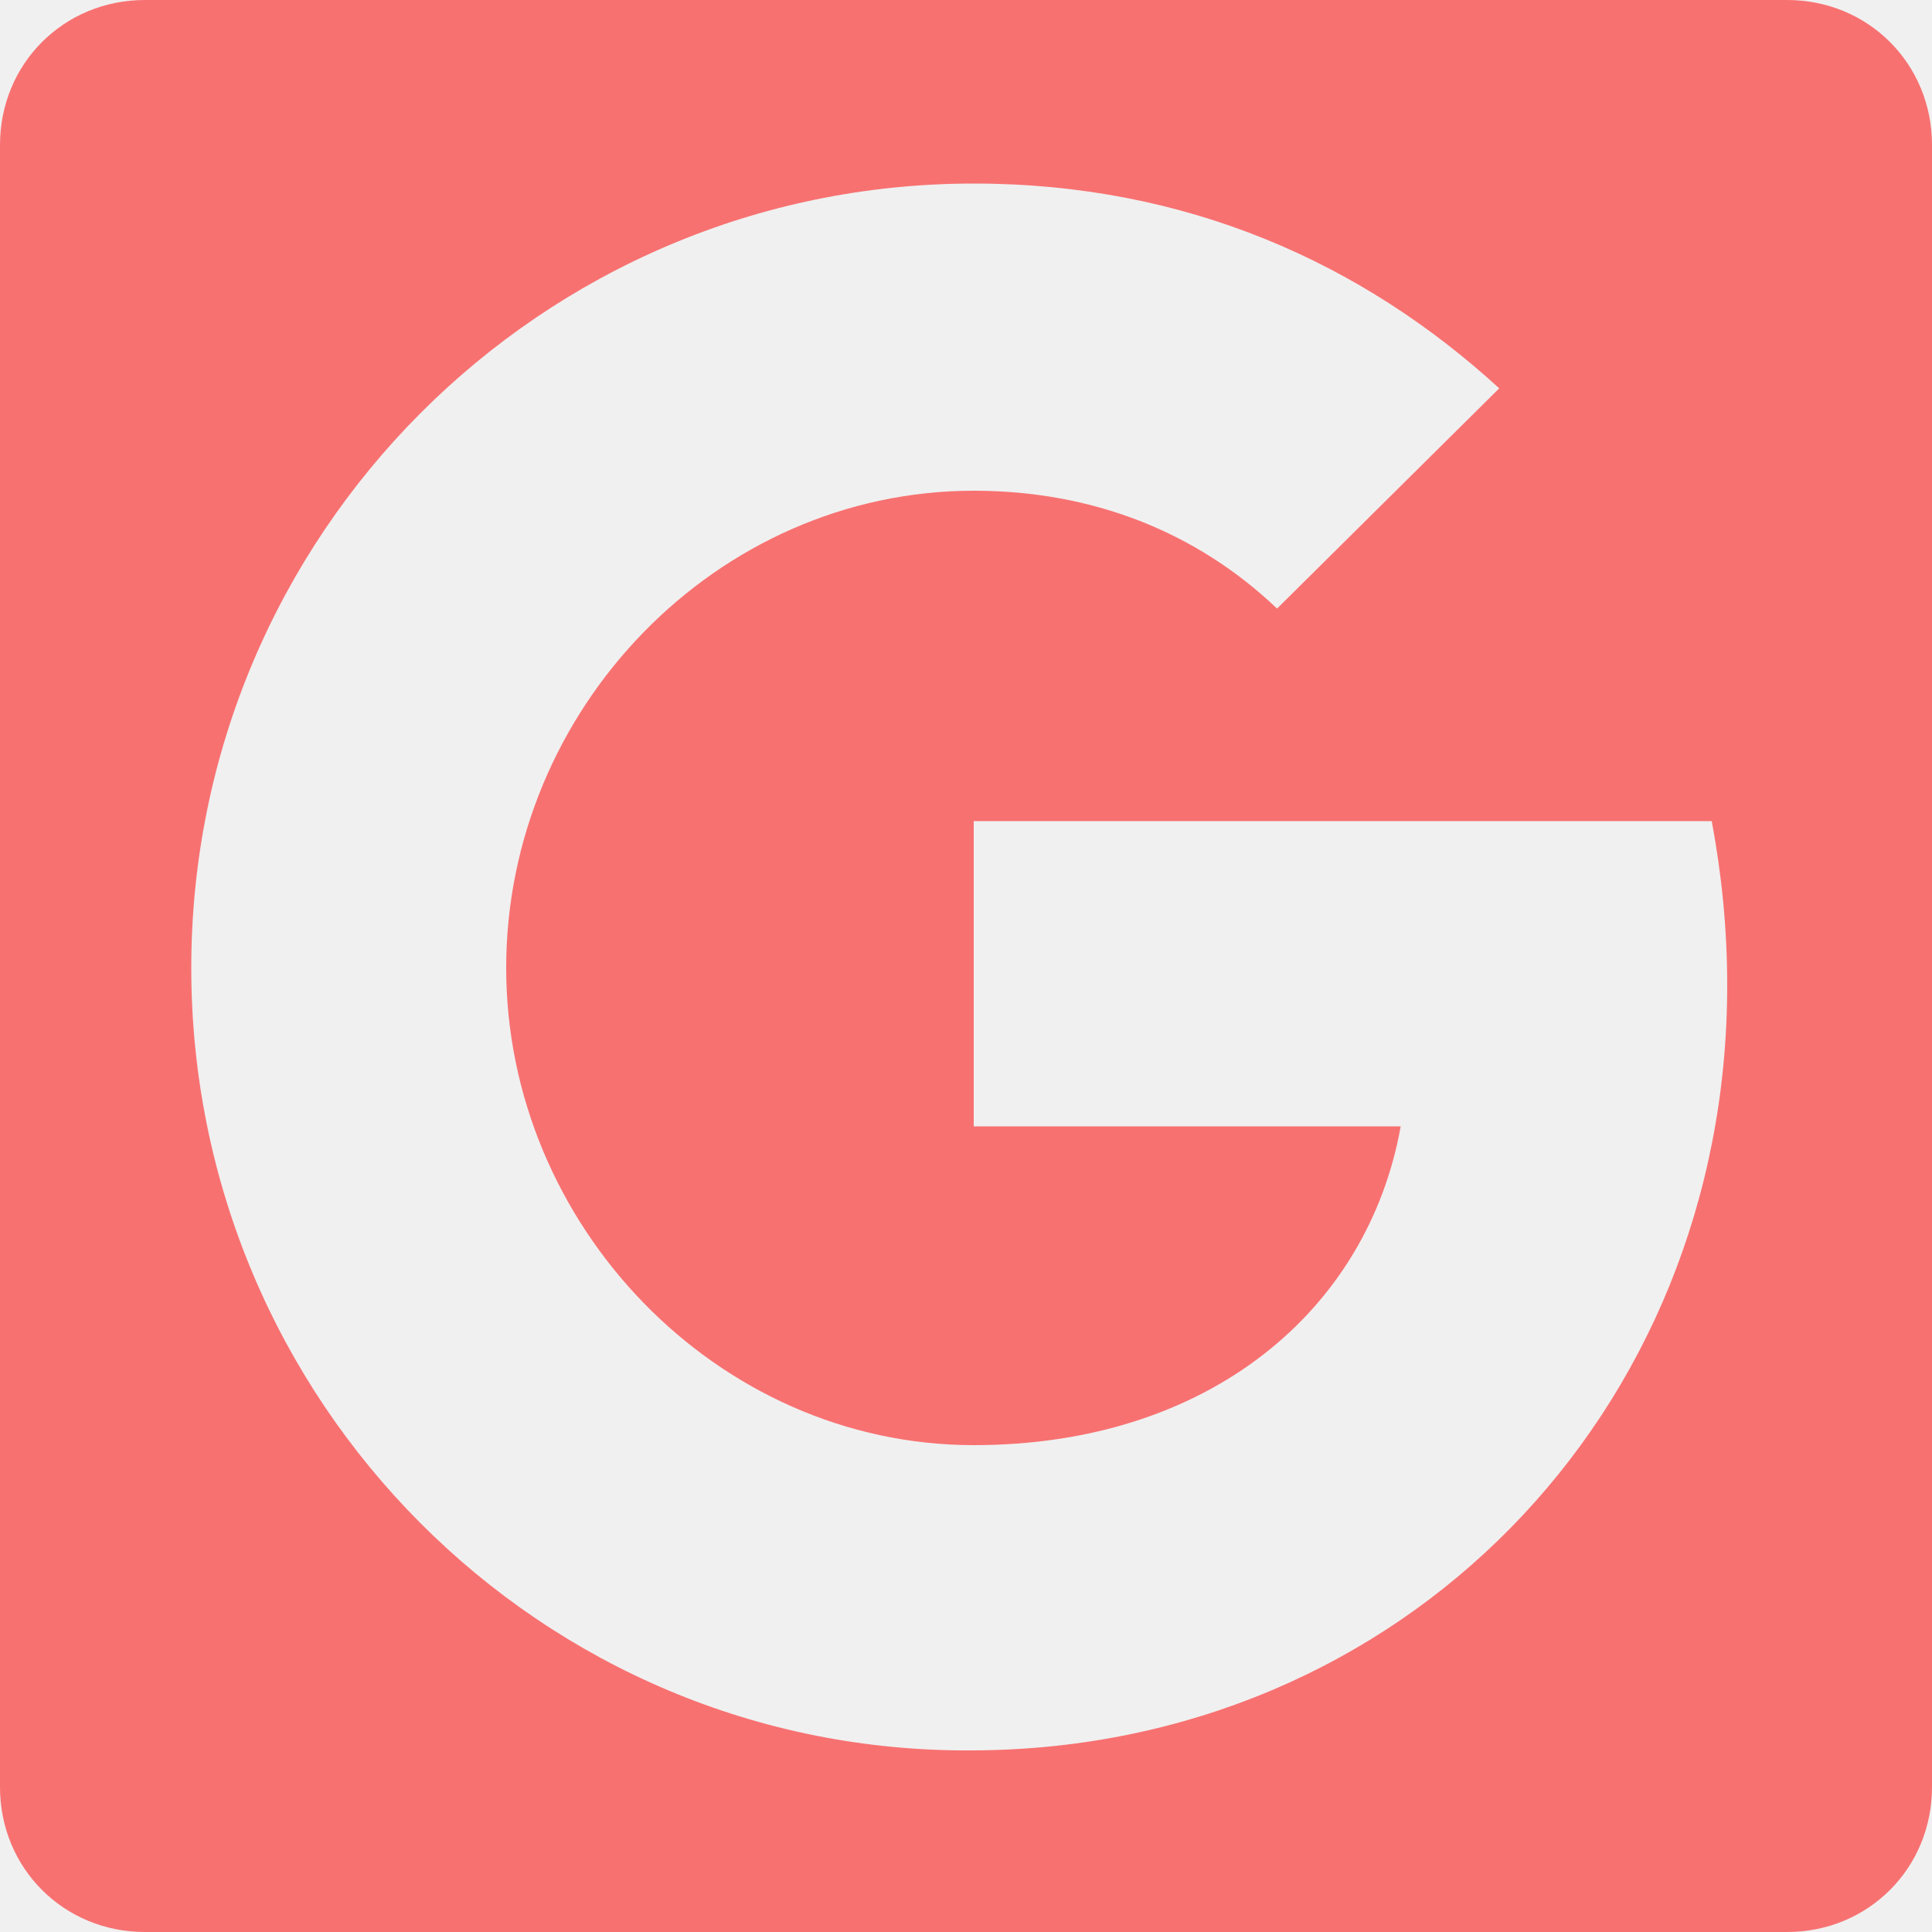
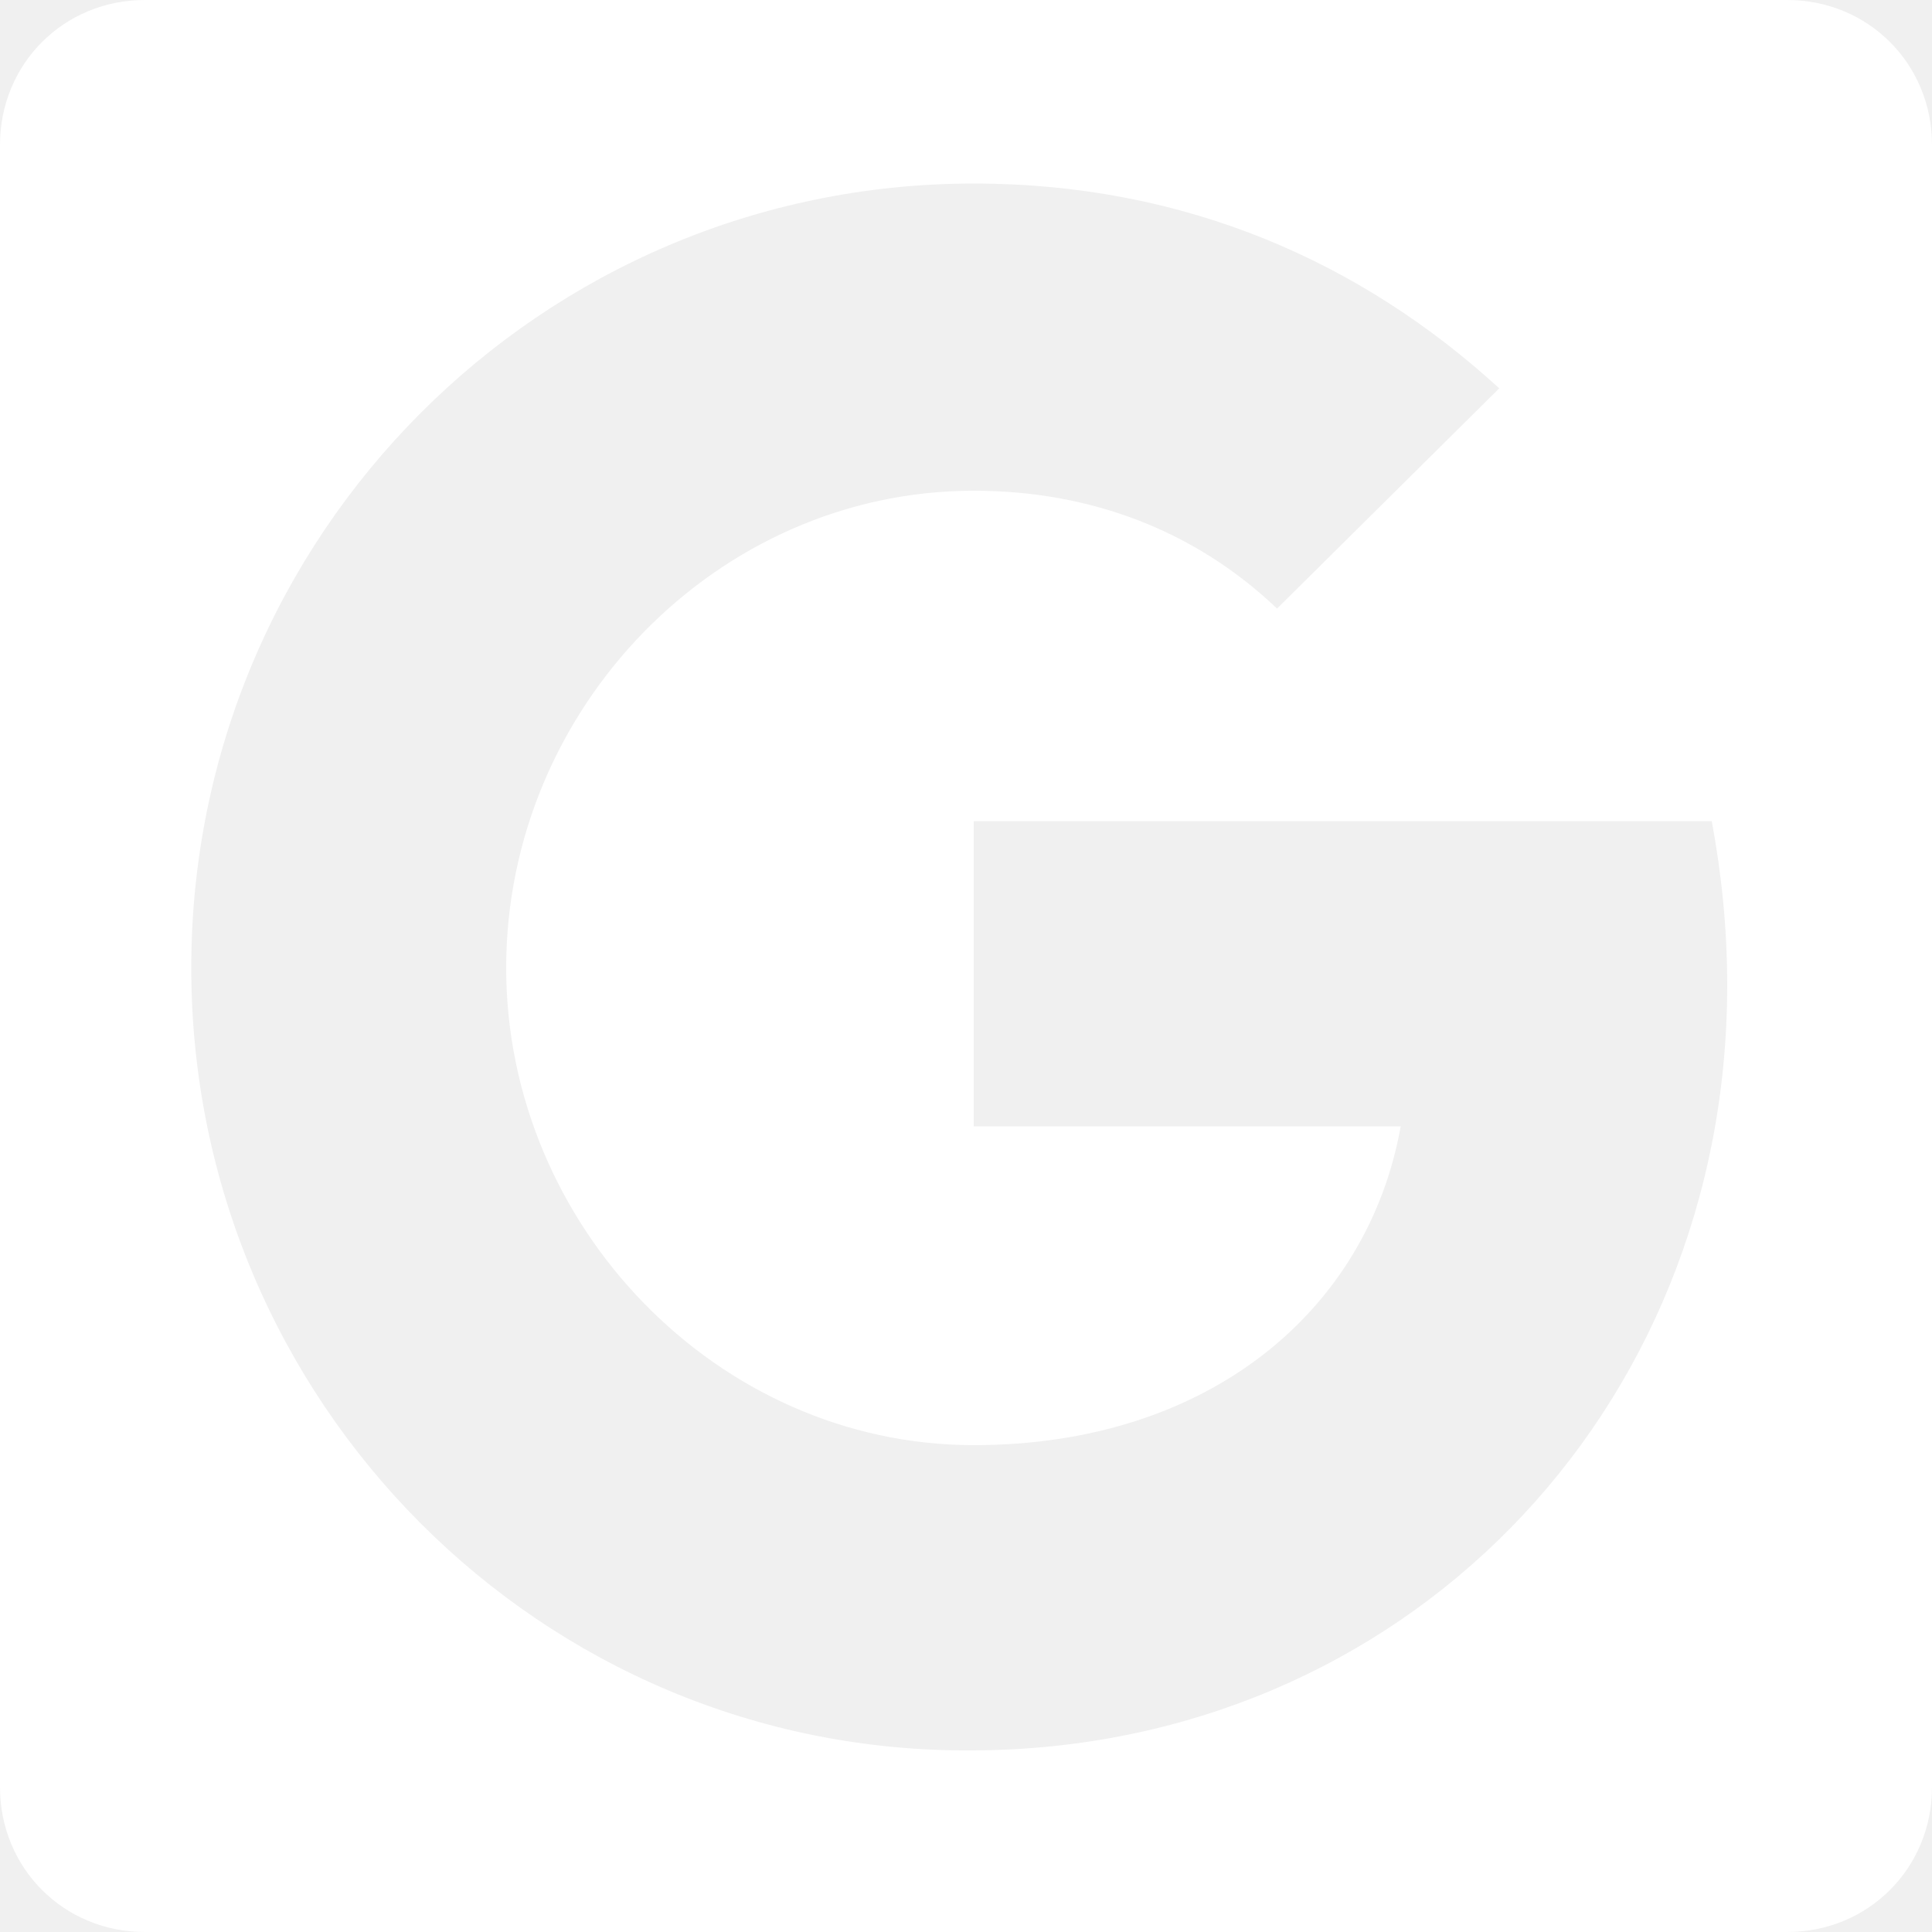
<svg xmlns="http://www.w3.org/2000/svg" role="img" width="1000mm" height="1000mm" viewBox="0 0 1000 1000" style="max-width:1.6em; height: auto;">
-   <path id="path" style="opacity:1;vector-effect:none;fill:#F87171;fill-opacity:1;" d="M 75 0C 75 0 75 0 75 0C 33 0 0 33 0 75C 0 75 0 925 0 925C 0 967 33 1000 75 1000C 75 1000 925 1000 925 1000C 967 1000 1000 967 1000 925C 1000 925 1000 75 1000 75C 1000 33 967 0 925 0C 925 0 75 0 75 0 M 504 425C 504 425 886 425 886 425C 891 452 894 480 894 510C 894 732 725 905 504 906C 280 908 99 725 99 501C 99 277 280 95 504 95C 614 95 705 136 776 201C 776 201 661 315 661 315C 661 315 661 315 661 315C 619 275 565 254 504 254C 371 254 262 367 262 501C 262 634 371 748 504 748C 626 748 708 678 725 583C 725 583 504 583 504 583C 504 583 504 425 504 425" transform="">
+   <path id="path" style="opacity:1;vector-effect:none;fill:#fff;fill-opacity:1;" d="M 75 0C 75 0 75 0 75 0C 33 0 0 33 0 75C 0 75 0 925 0 925C 0 967 33 1000 75 1000C 75 1000 925 1000 925 1000C 967 1000 1000 967 1000 925C 1000 925 1000 75 1000 75C 1000 33 967 0 925 0C 925 0 75 0 75 0 M 504 425C 504 425 886 425 886 425C 891 452 894 480 894 510C 894 732 725 905 504 906C 280 908 99 725 99 501C 99 277 280 95 504 95C 614 95 705 136 776 201C 776 201 661 315 661 315C 661 315 661 315 661 315C 619 275 565 254 504 254C 371 254 262 367 262 501C 262 634 371 748 504 748C 626 748 708 678 725 583C 725 583 504 583 504 583C 504 583 504 425 504 425" transform="">
    </path>
</svg>
